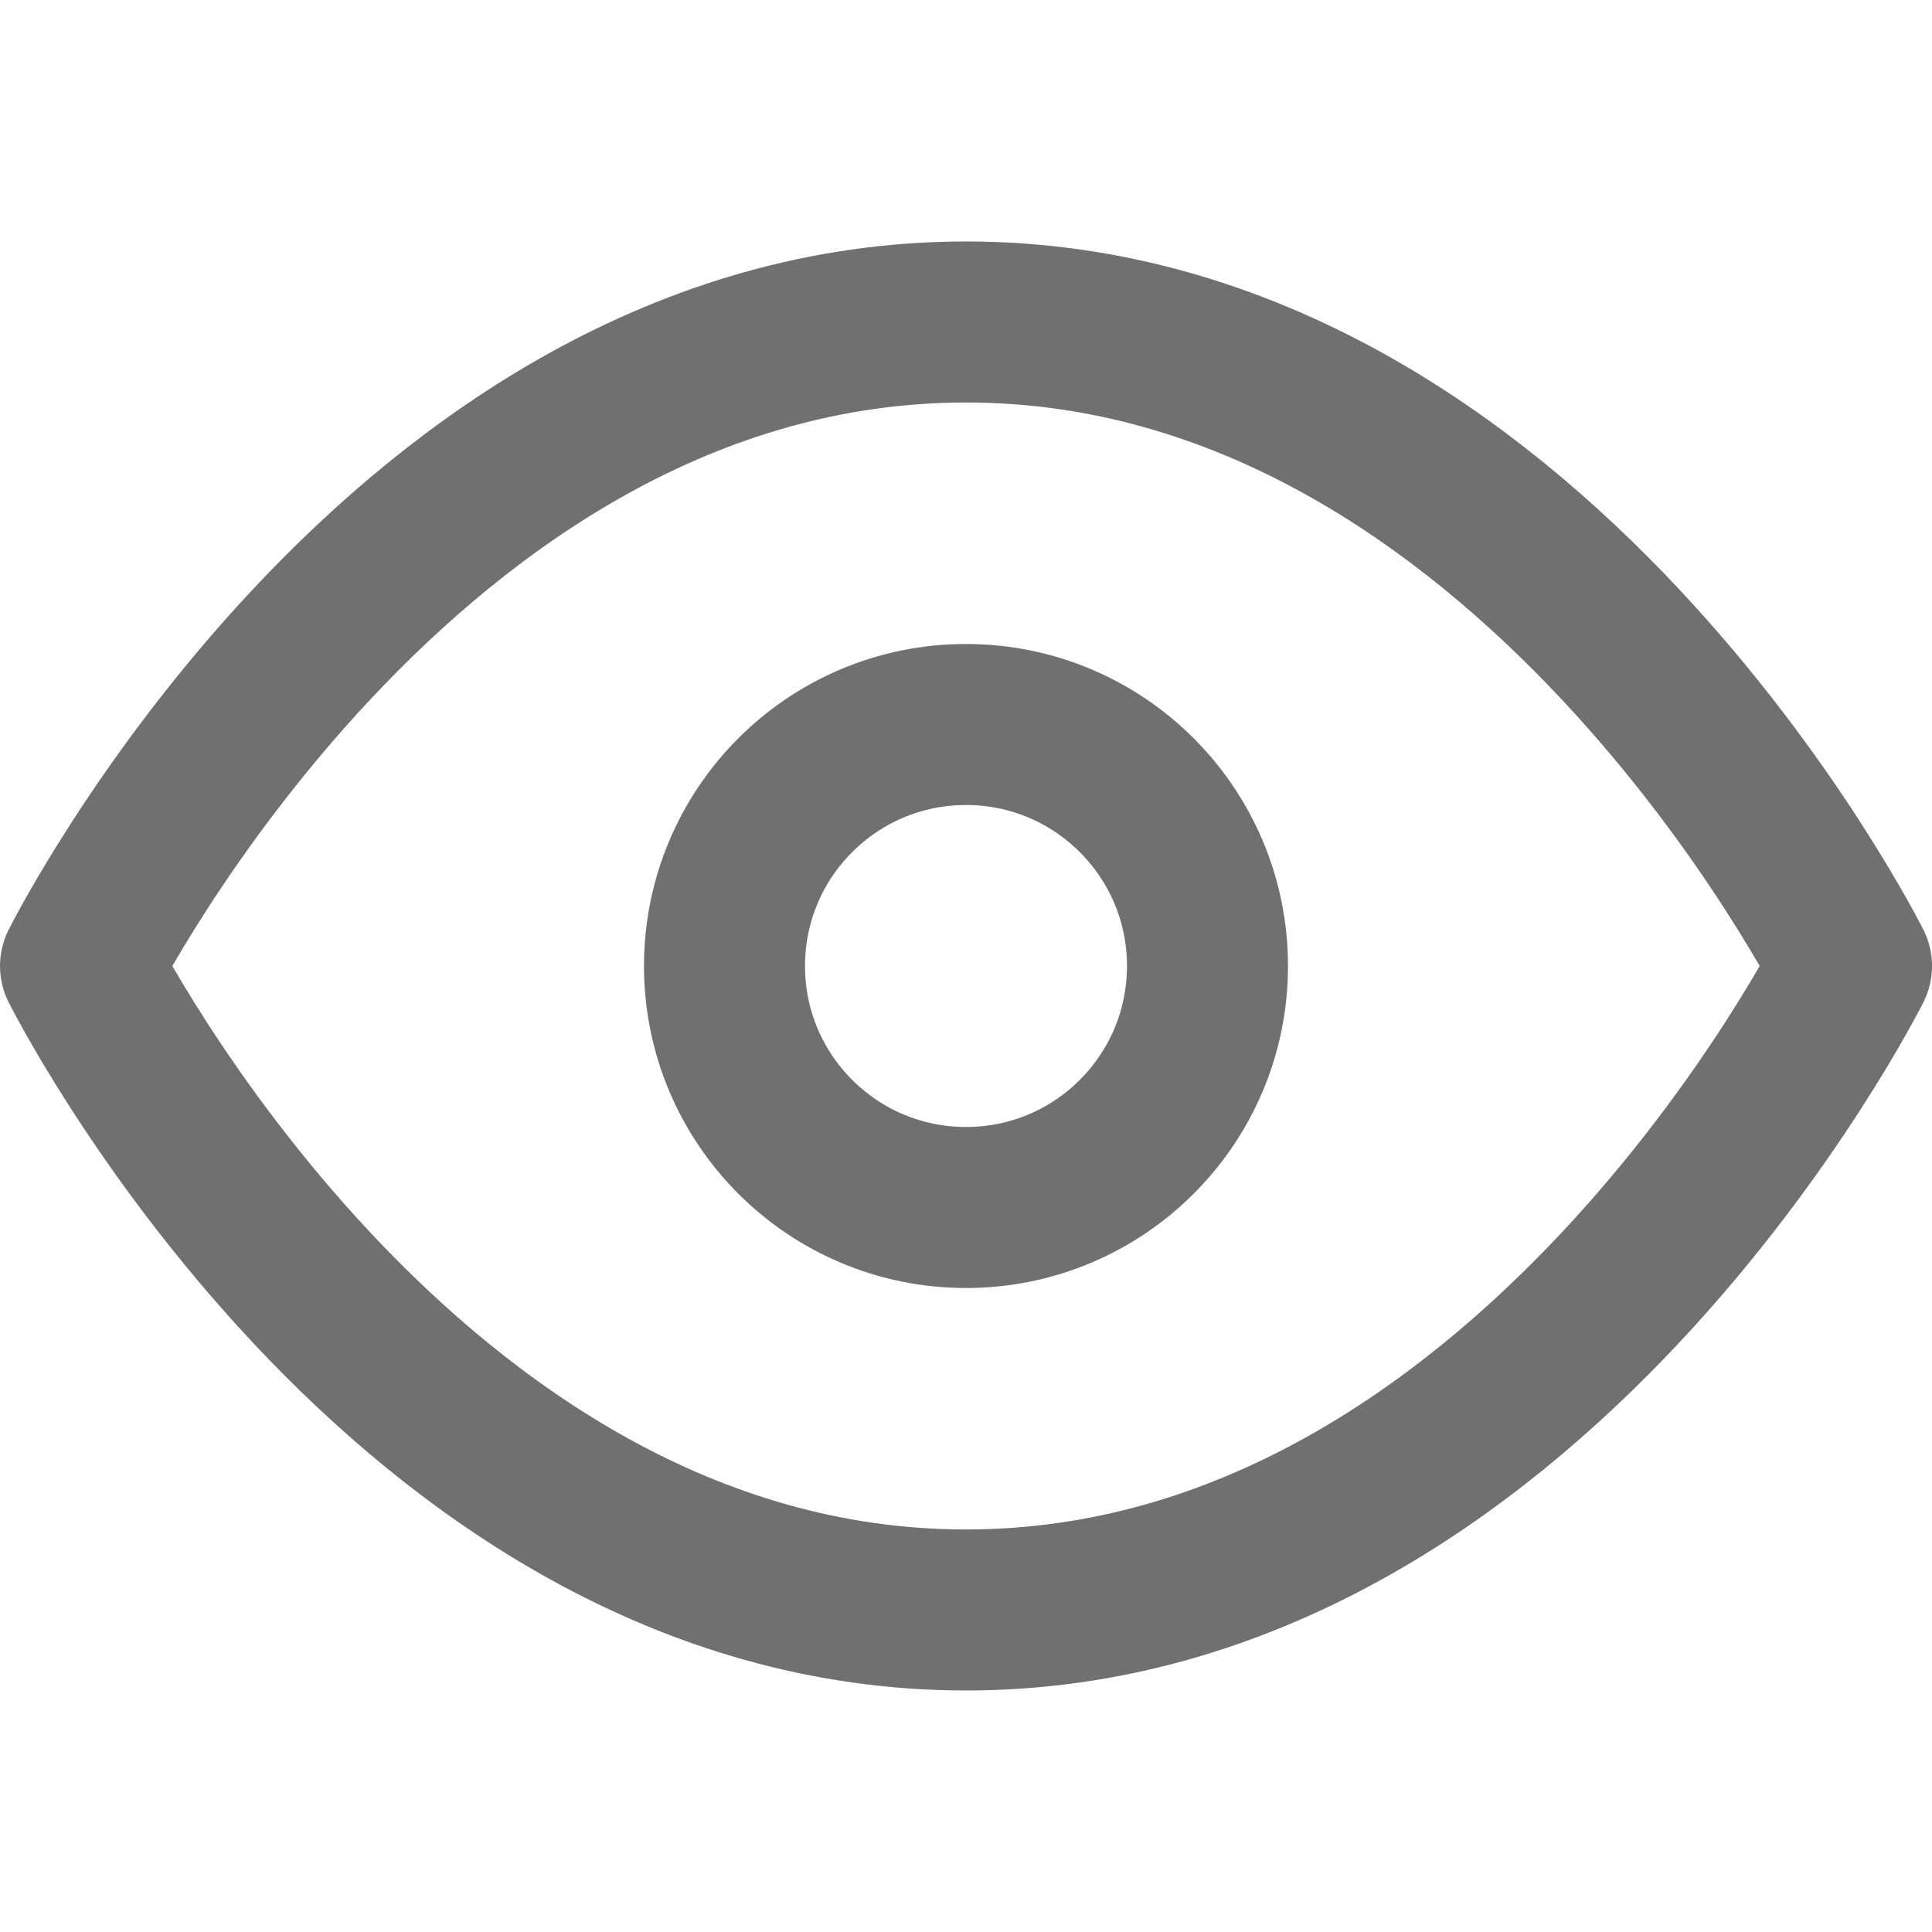
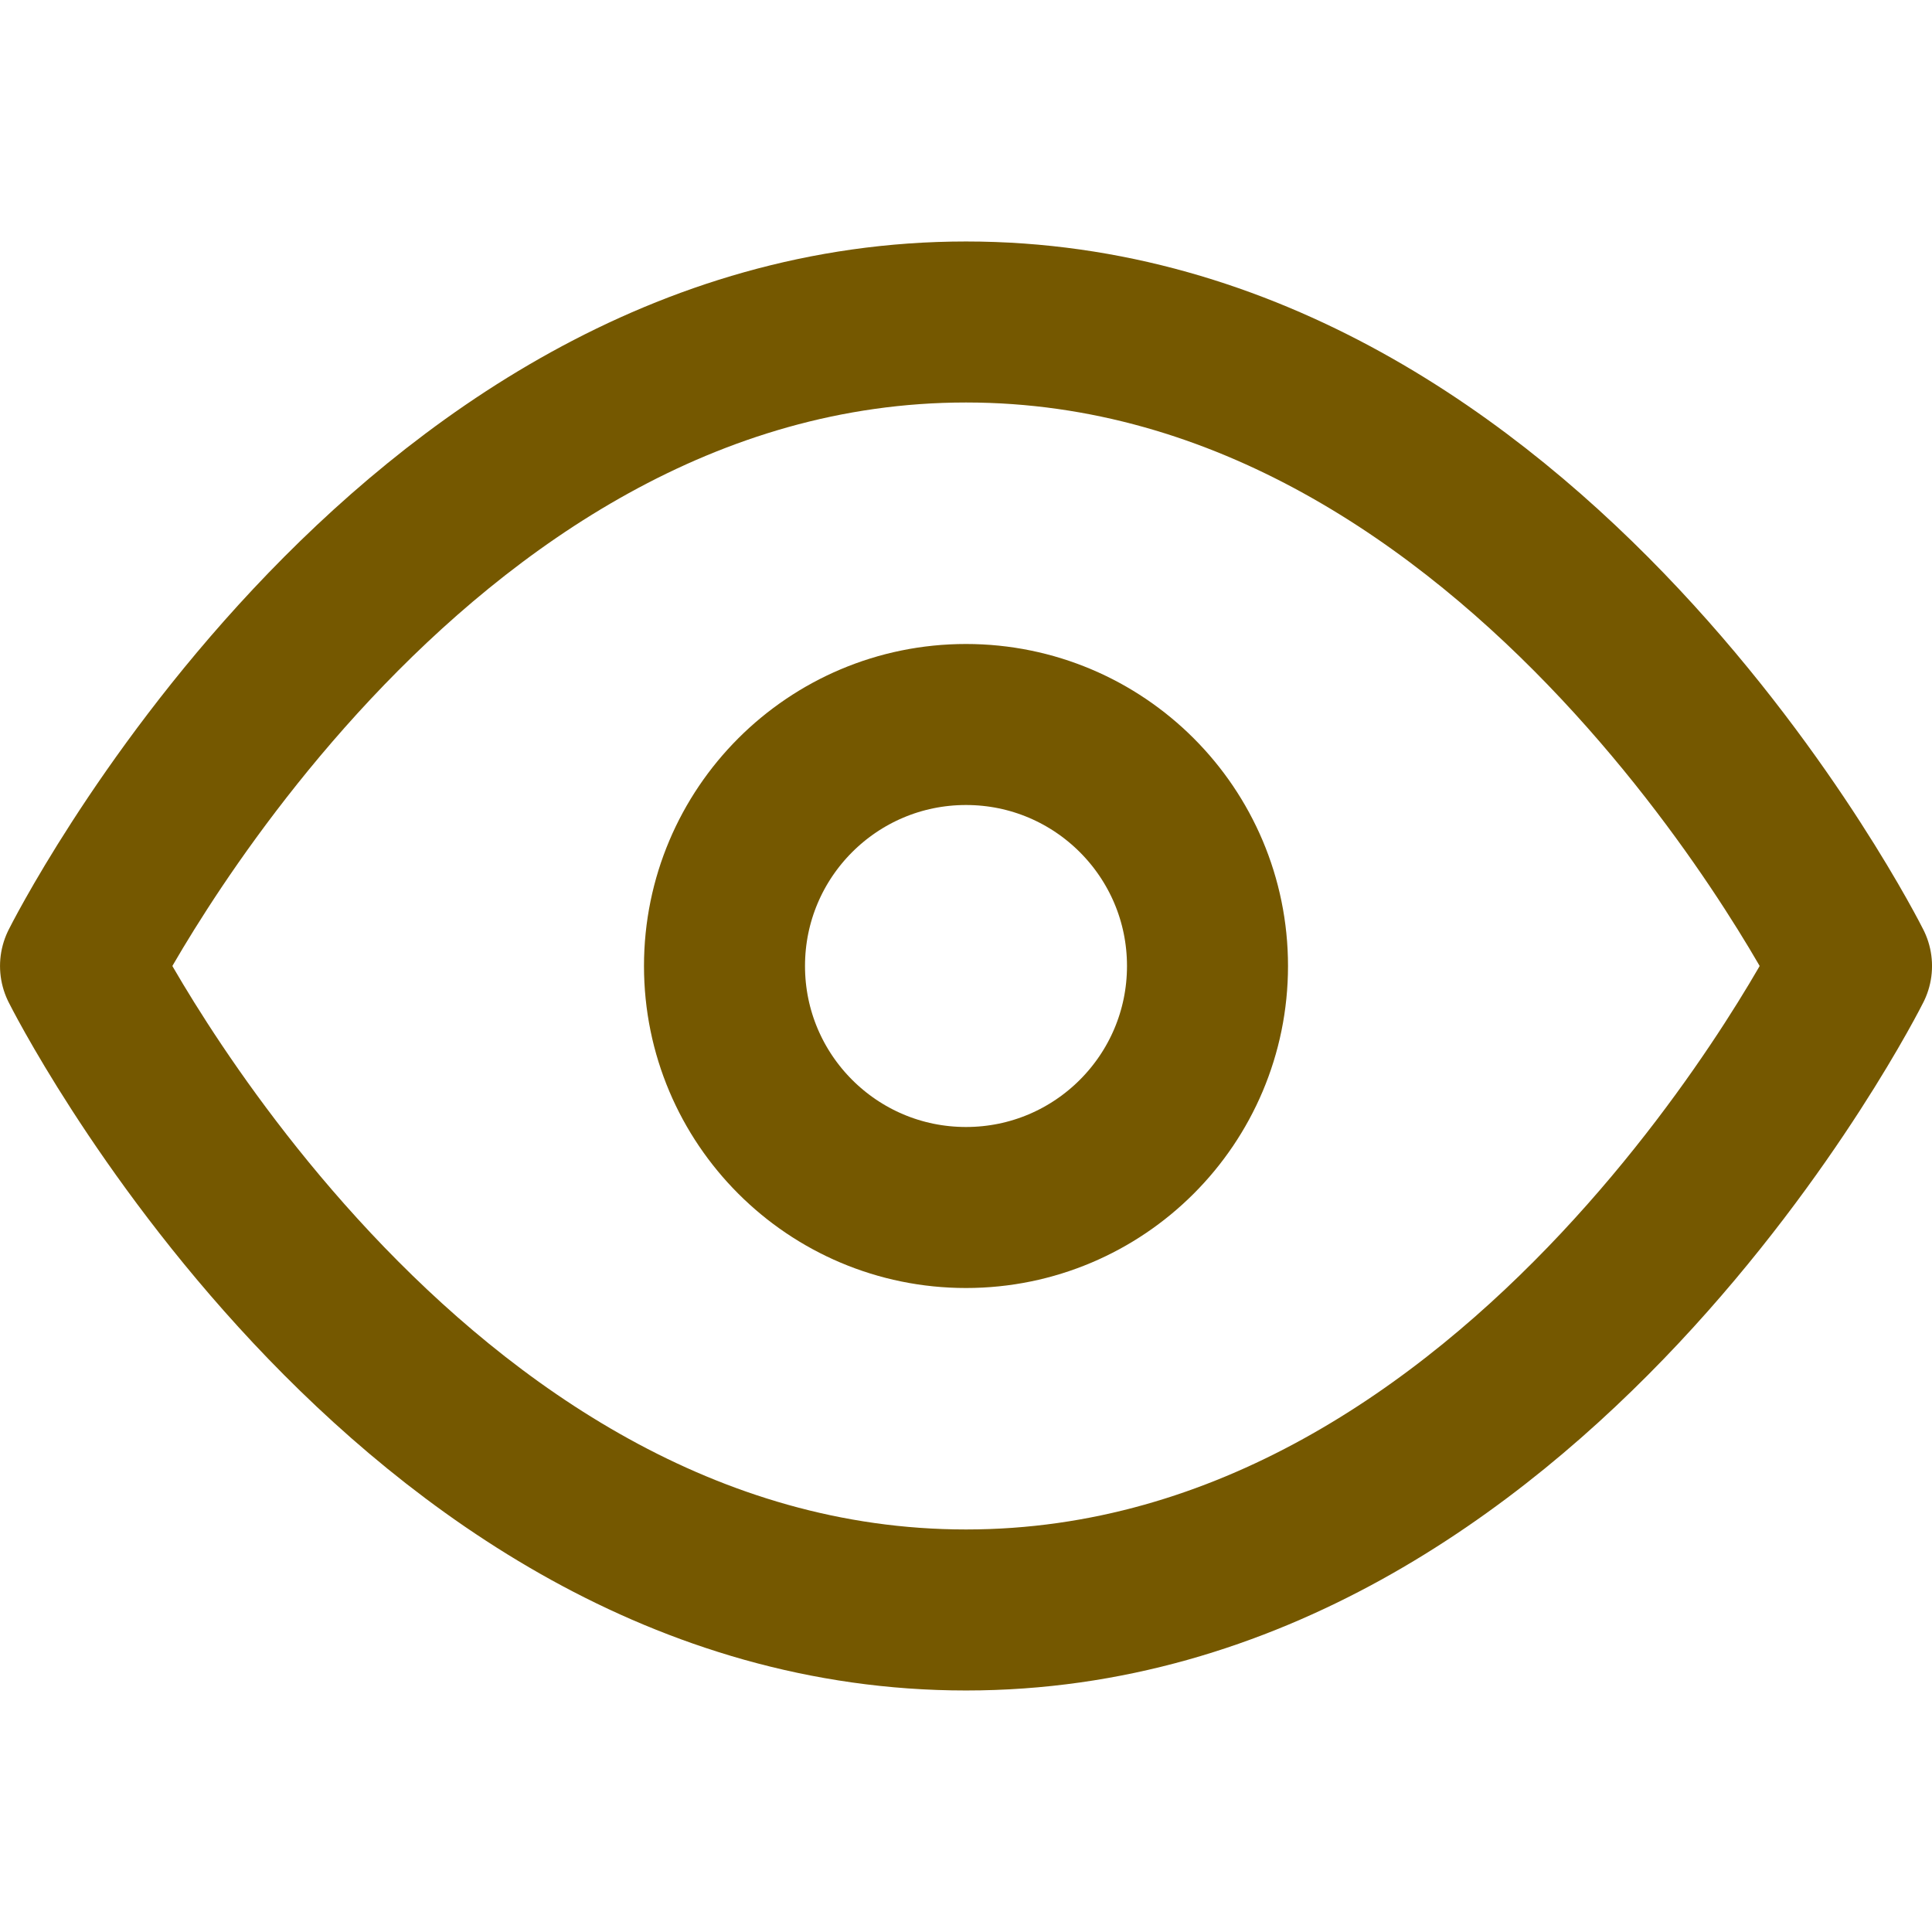
<svg xmlns="http://www.w3.org/2000/svg" width="47" height="47" viewBox="0 0 47 47" fill="none">
-   <path d="M1.959 23.5C1.959 23.5 9.792 7.833 23.501 7.833C37.209 7.833 45.042 23.5 45.042 23.5C45.042 23.5 37.209 39.166 23.501 39.166C9.792 39.166 1.959 23.5 1.959 23.5Z" stroke="#707070" stroke-width="3.917" stroke-linecap="round" stroke-linejoin="round" />
-   <path d="M23.5 29.375C26.745 29.375 29.375 26.745 29.375 23.5C29.375 20.255 26.745 17.625 23.5 17.625C20.255 17.625 17.625 20.255 17.625 23.5C17.625 26.745 20.255 29.375 23.5 29.375Z" stroke="#707070" stroke-width="3.917" stroke-linecap="round" stroke-linejoin="round" />
+   <path d="M1.959 23.5C1.959 23.5 9.792 7.833 23.501 7.833C37.209 7.833 45.042 23.5 45.042 23.5C45.042 23.5 37.209 39.166 23.501 39.166C9.792 39.166 1.959 23.5 1.959 23.5Z" stroke="#755800" stroke-width="3.917" stroke-linecap="round" stroke-linejoin="round" />
+   <path d="M23.5 29.375C26.745 29.375 29.375 26.745 29.375 23.5C29.375 20.255 26.745 17.625 23.5 17.625C20.255 17.625 17.625 20.255 17.625 23.5C17.625 26.745 20.255 29.375 23.5 29.375Z" stroke="#755800" stroke-width="3.917" stroke-linecap="round" stroke-linejoin="round" />
</svg>
